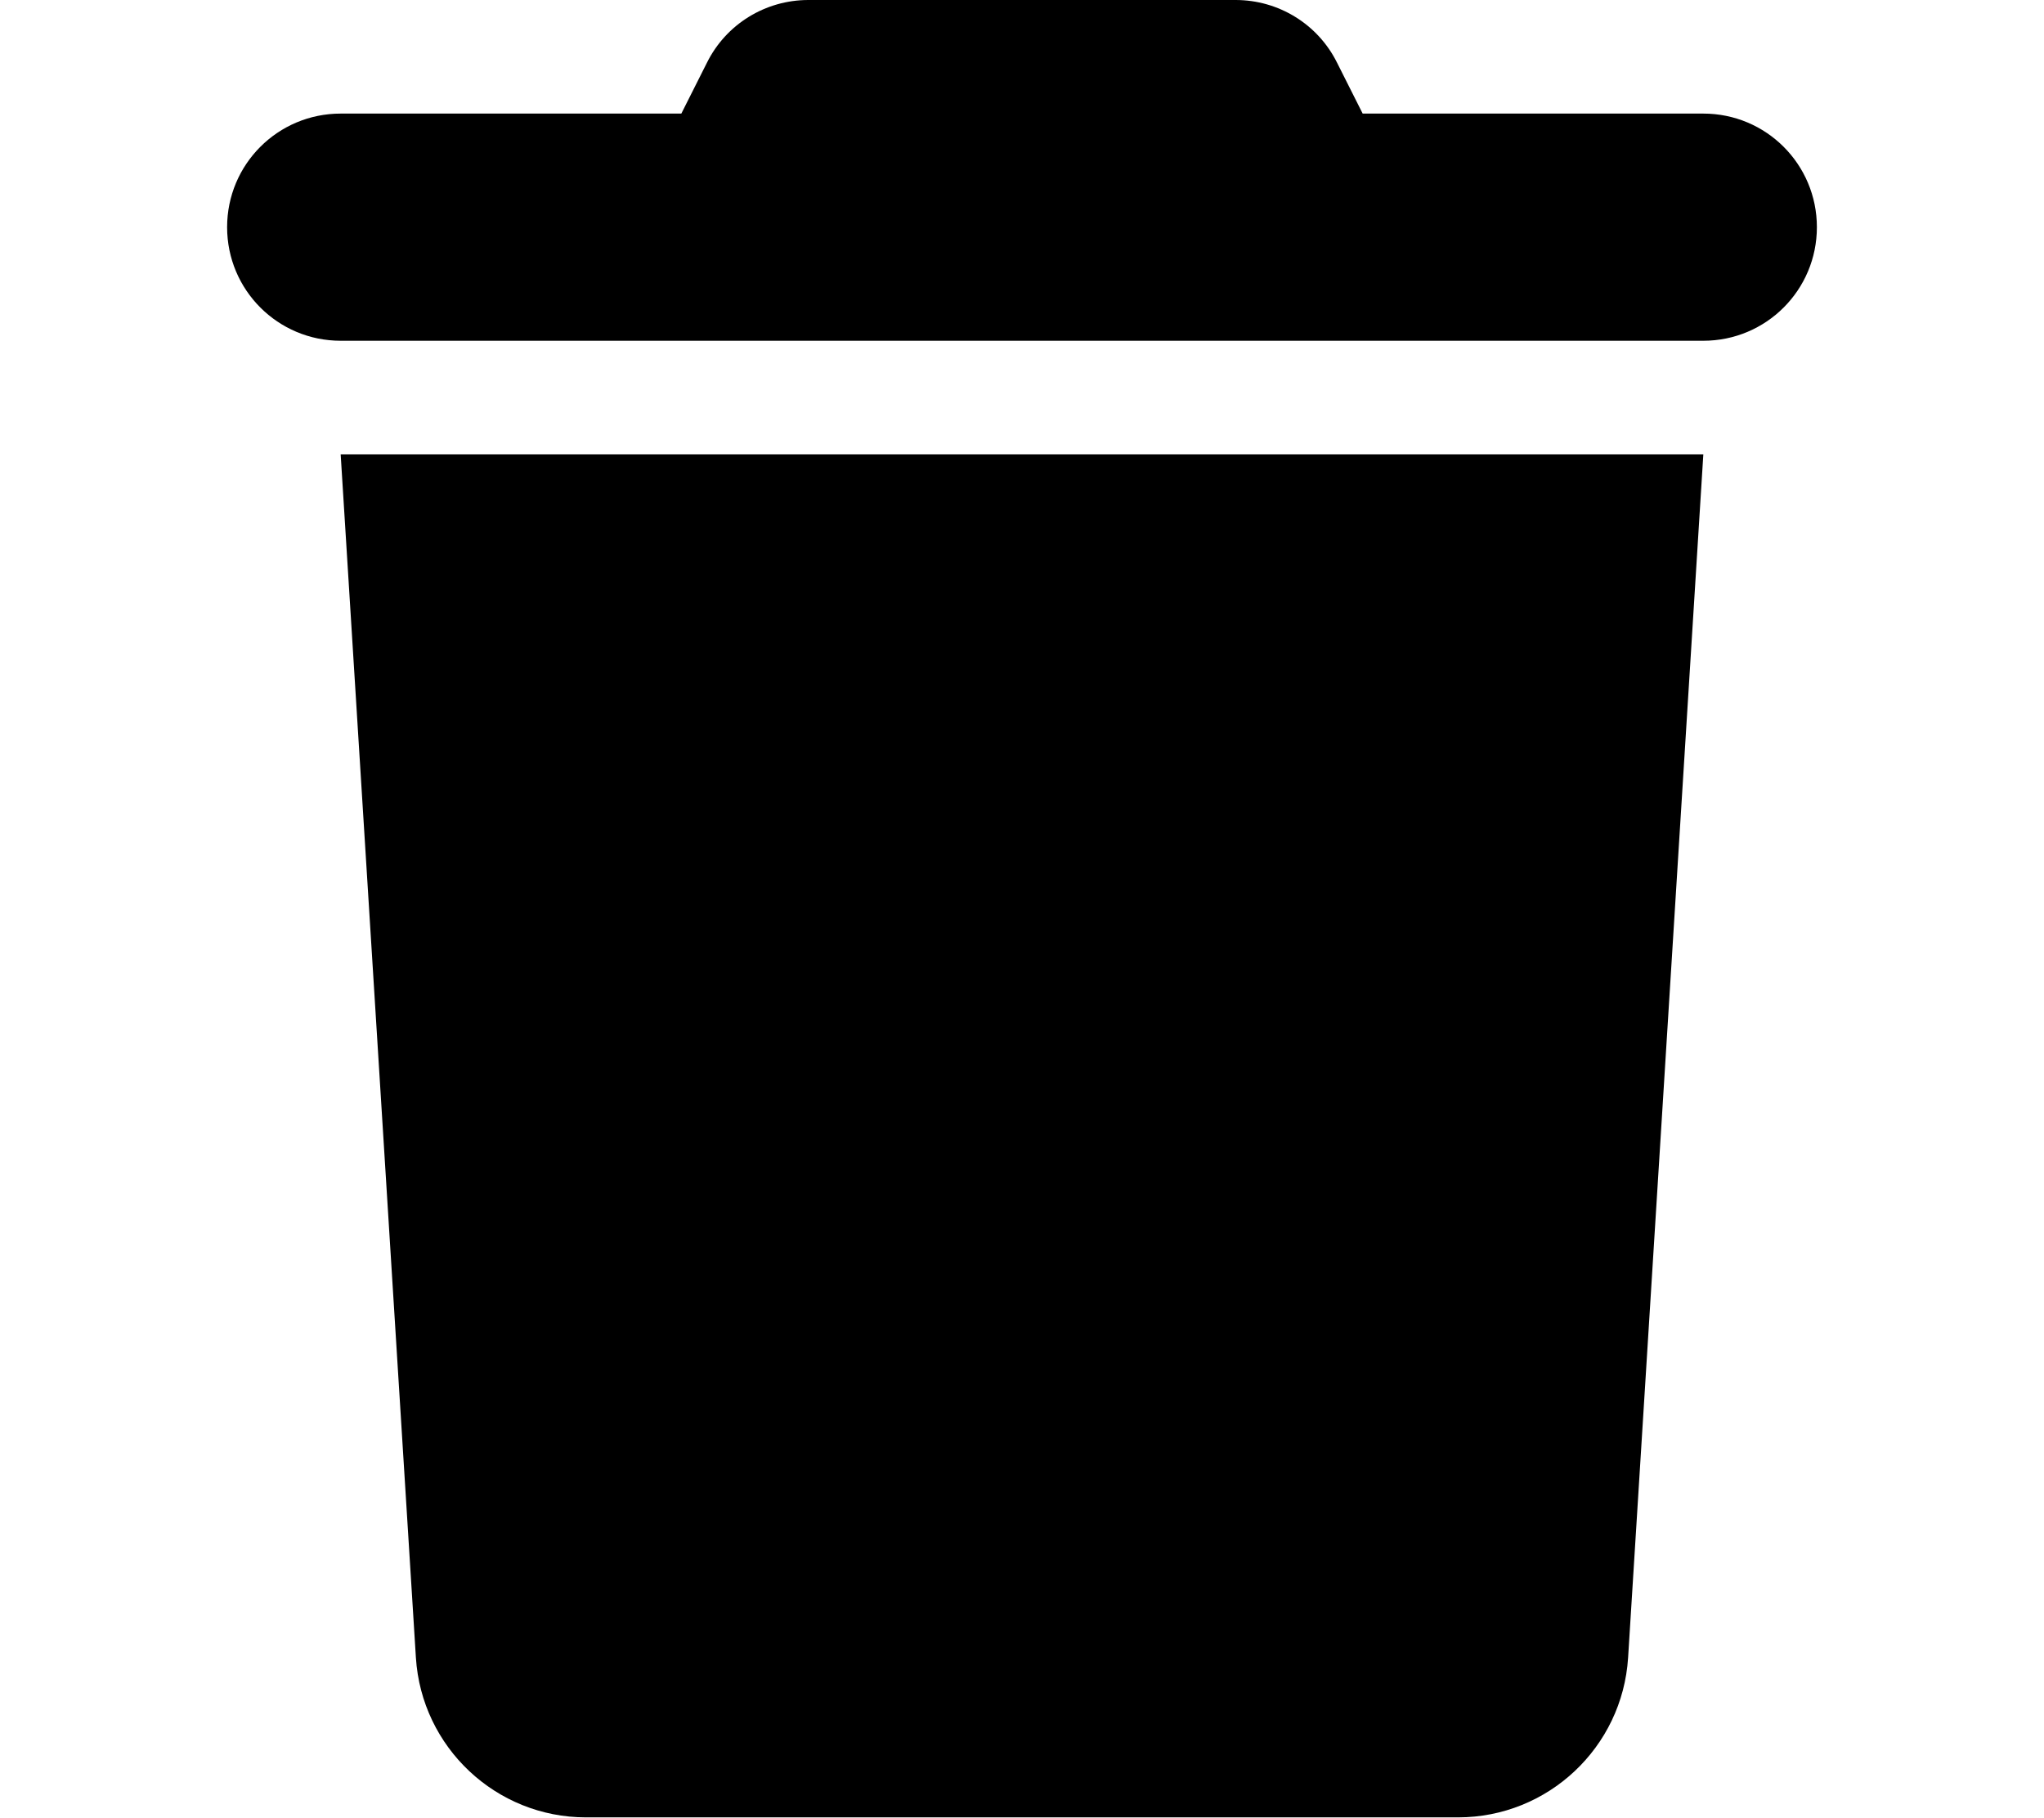
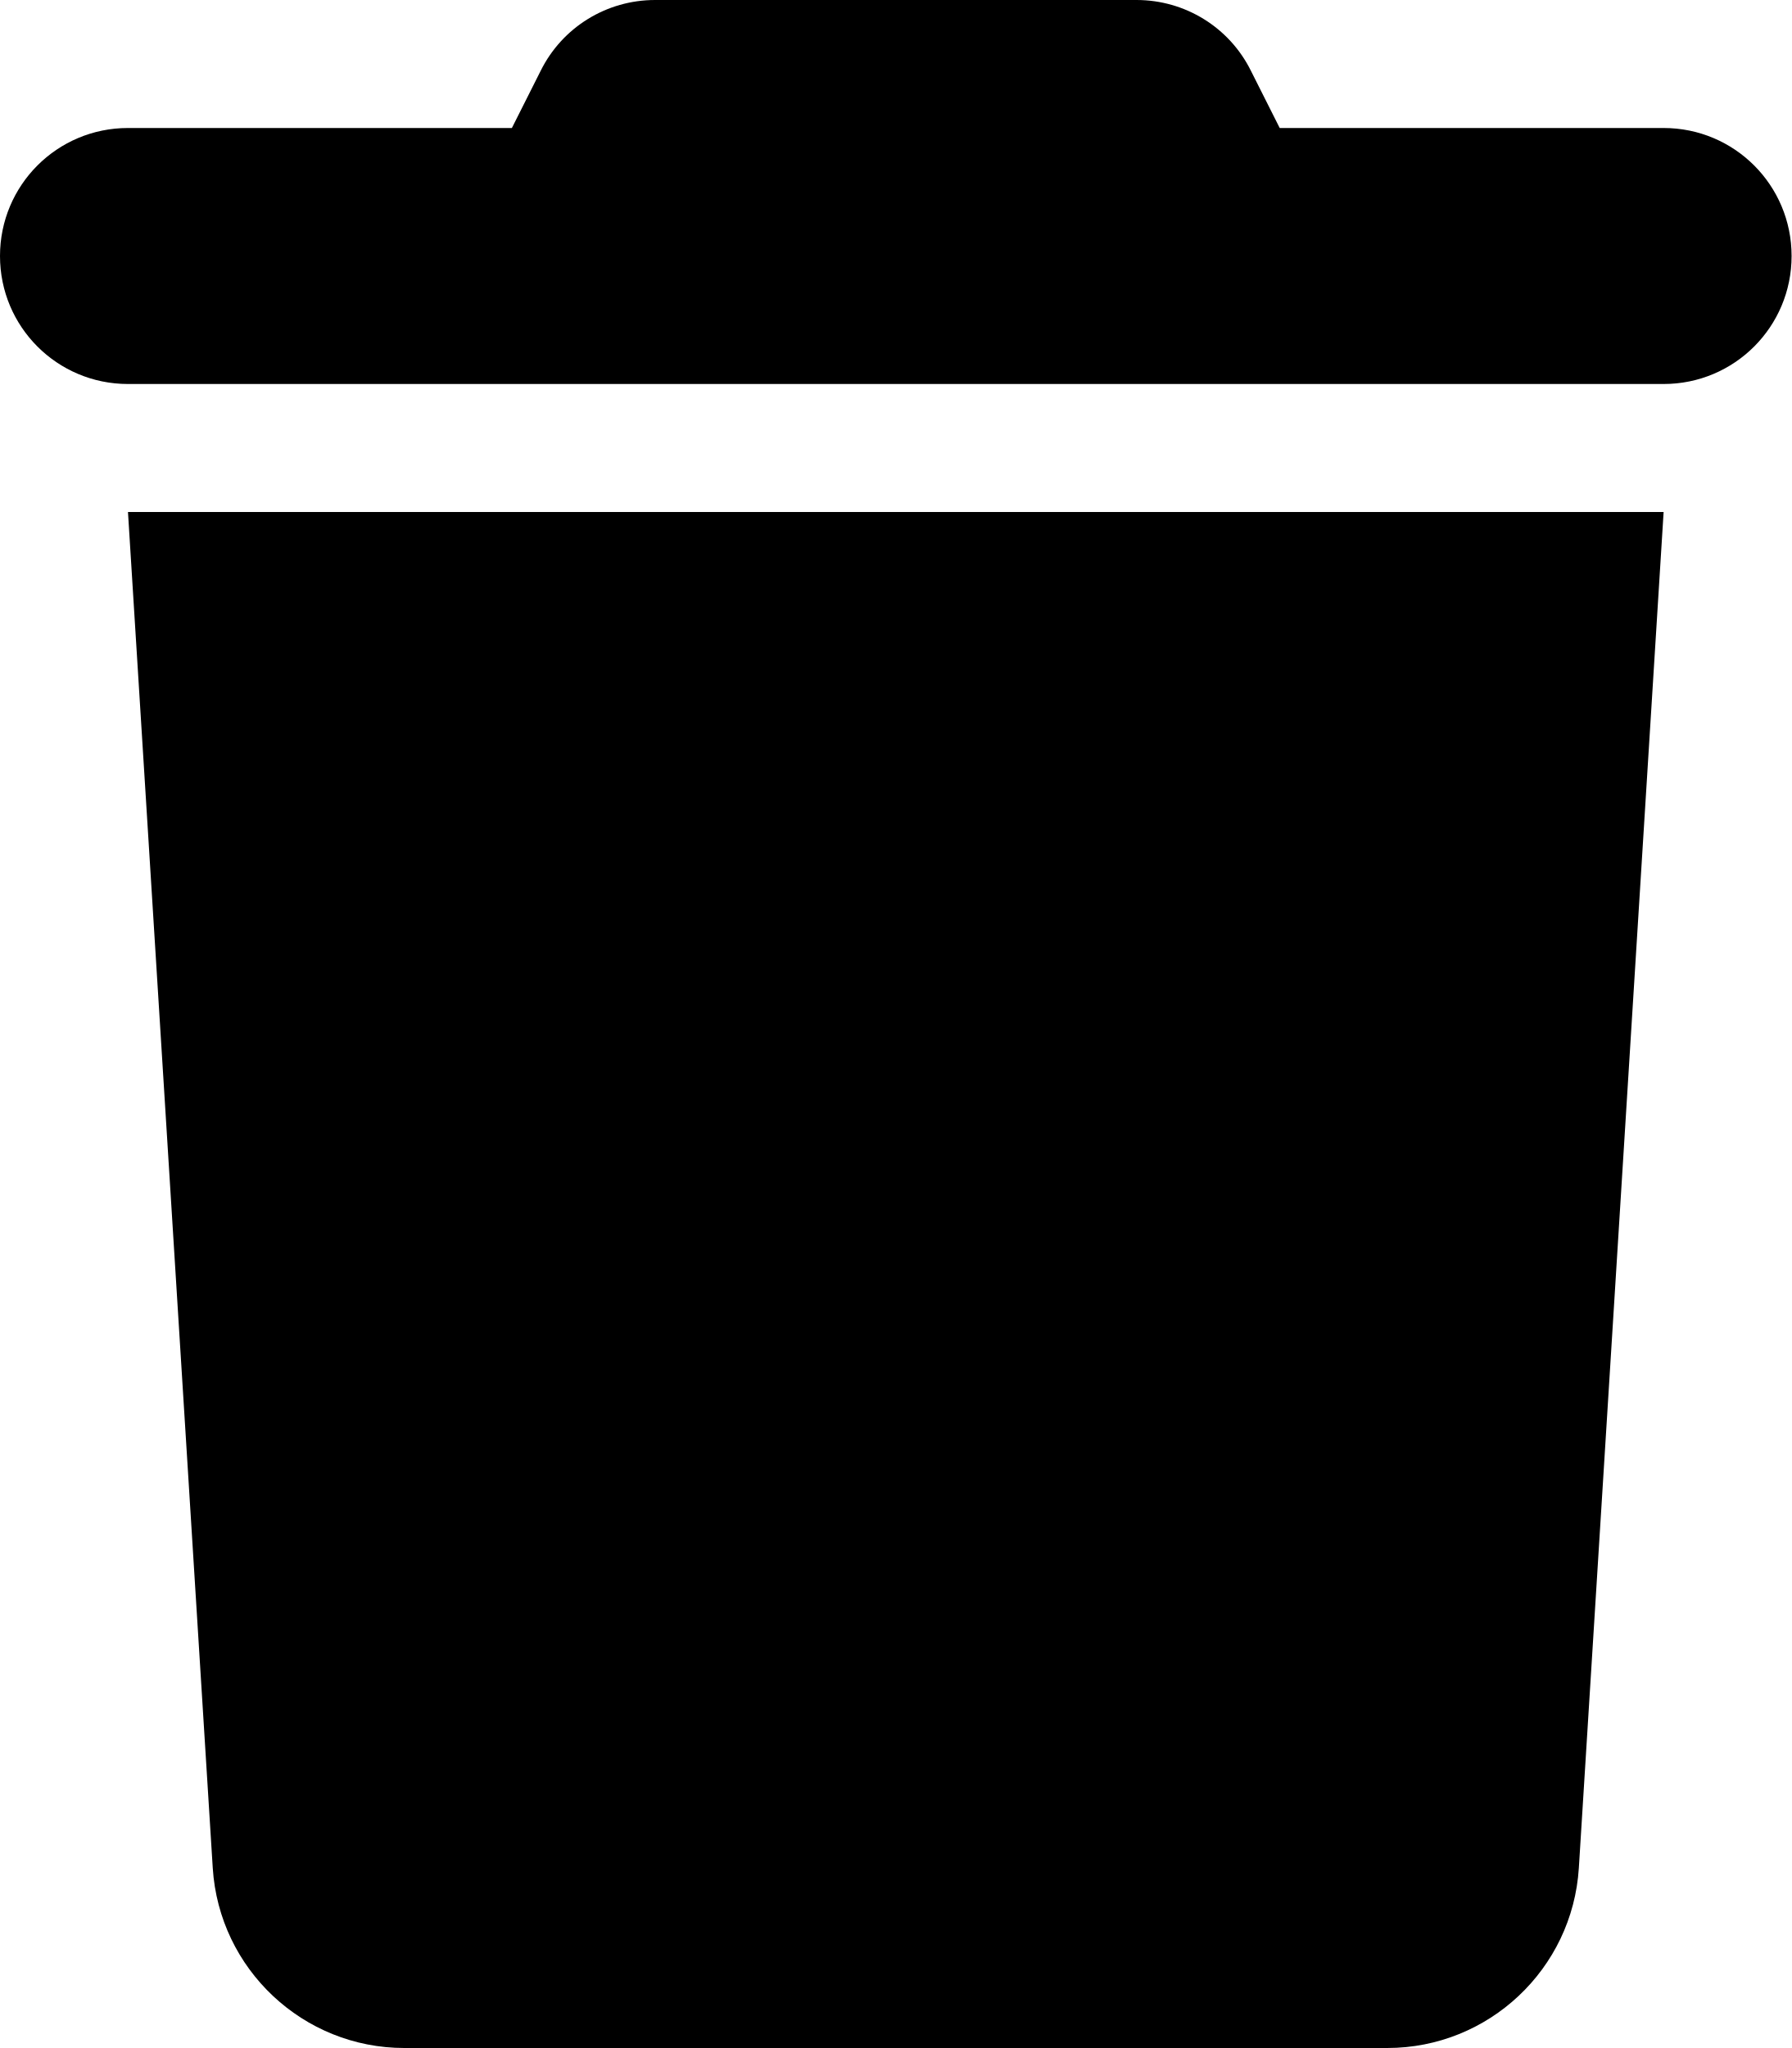
- <svg xmlns="http://www.w3.org/2000/svg" height="16" width="18" viewBox="0 0 448 512">
+ <svg xmlns="http://www.w3.org/2000/svg" viewBox="0 0 448 512">
  <path d="M135.2 17.7L128 32H32C14.3 32 0 46.3 0 64S14.3 96 32 96H416c17.7 0 32-14.3 32-32s-14.3-32-32-32H320l-7.2-14.3C307.4 6.8 296.3 0 284.2 0H163.8c-12.1 0-23.2 6.8-28.6 17.7zM416 128H32L53.2 467c1.6 25.3 22.6 45 47.9 45H346.9c25.3 0 46.3-19.7 47.9-45L416 128z" />
</svg>
